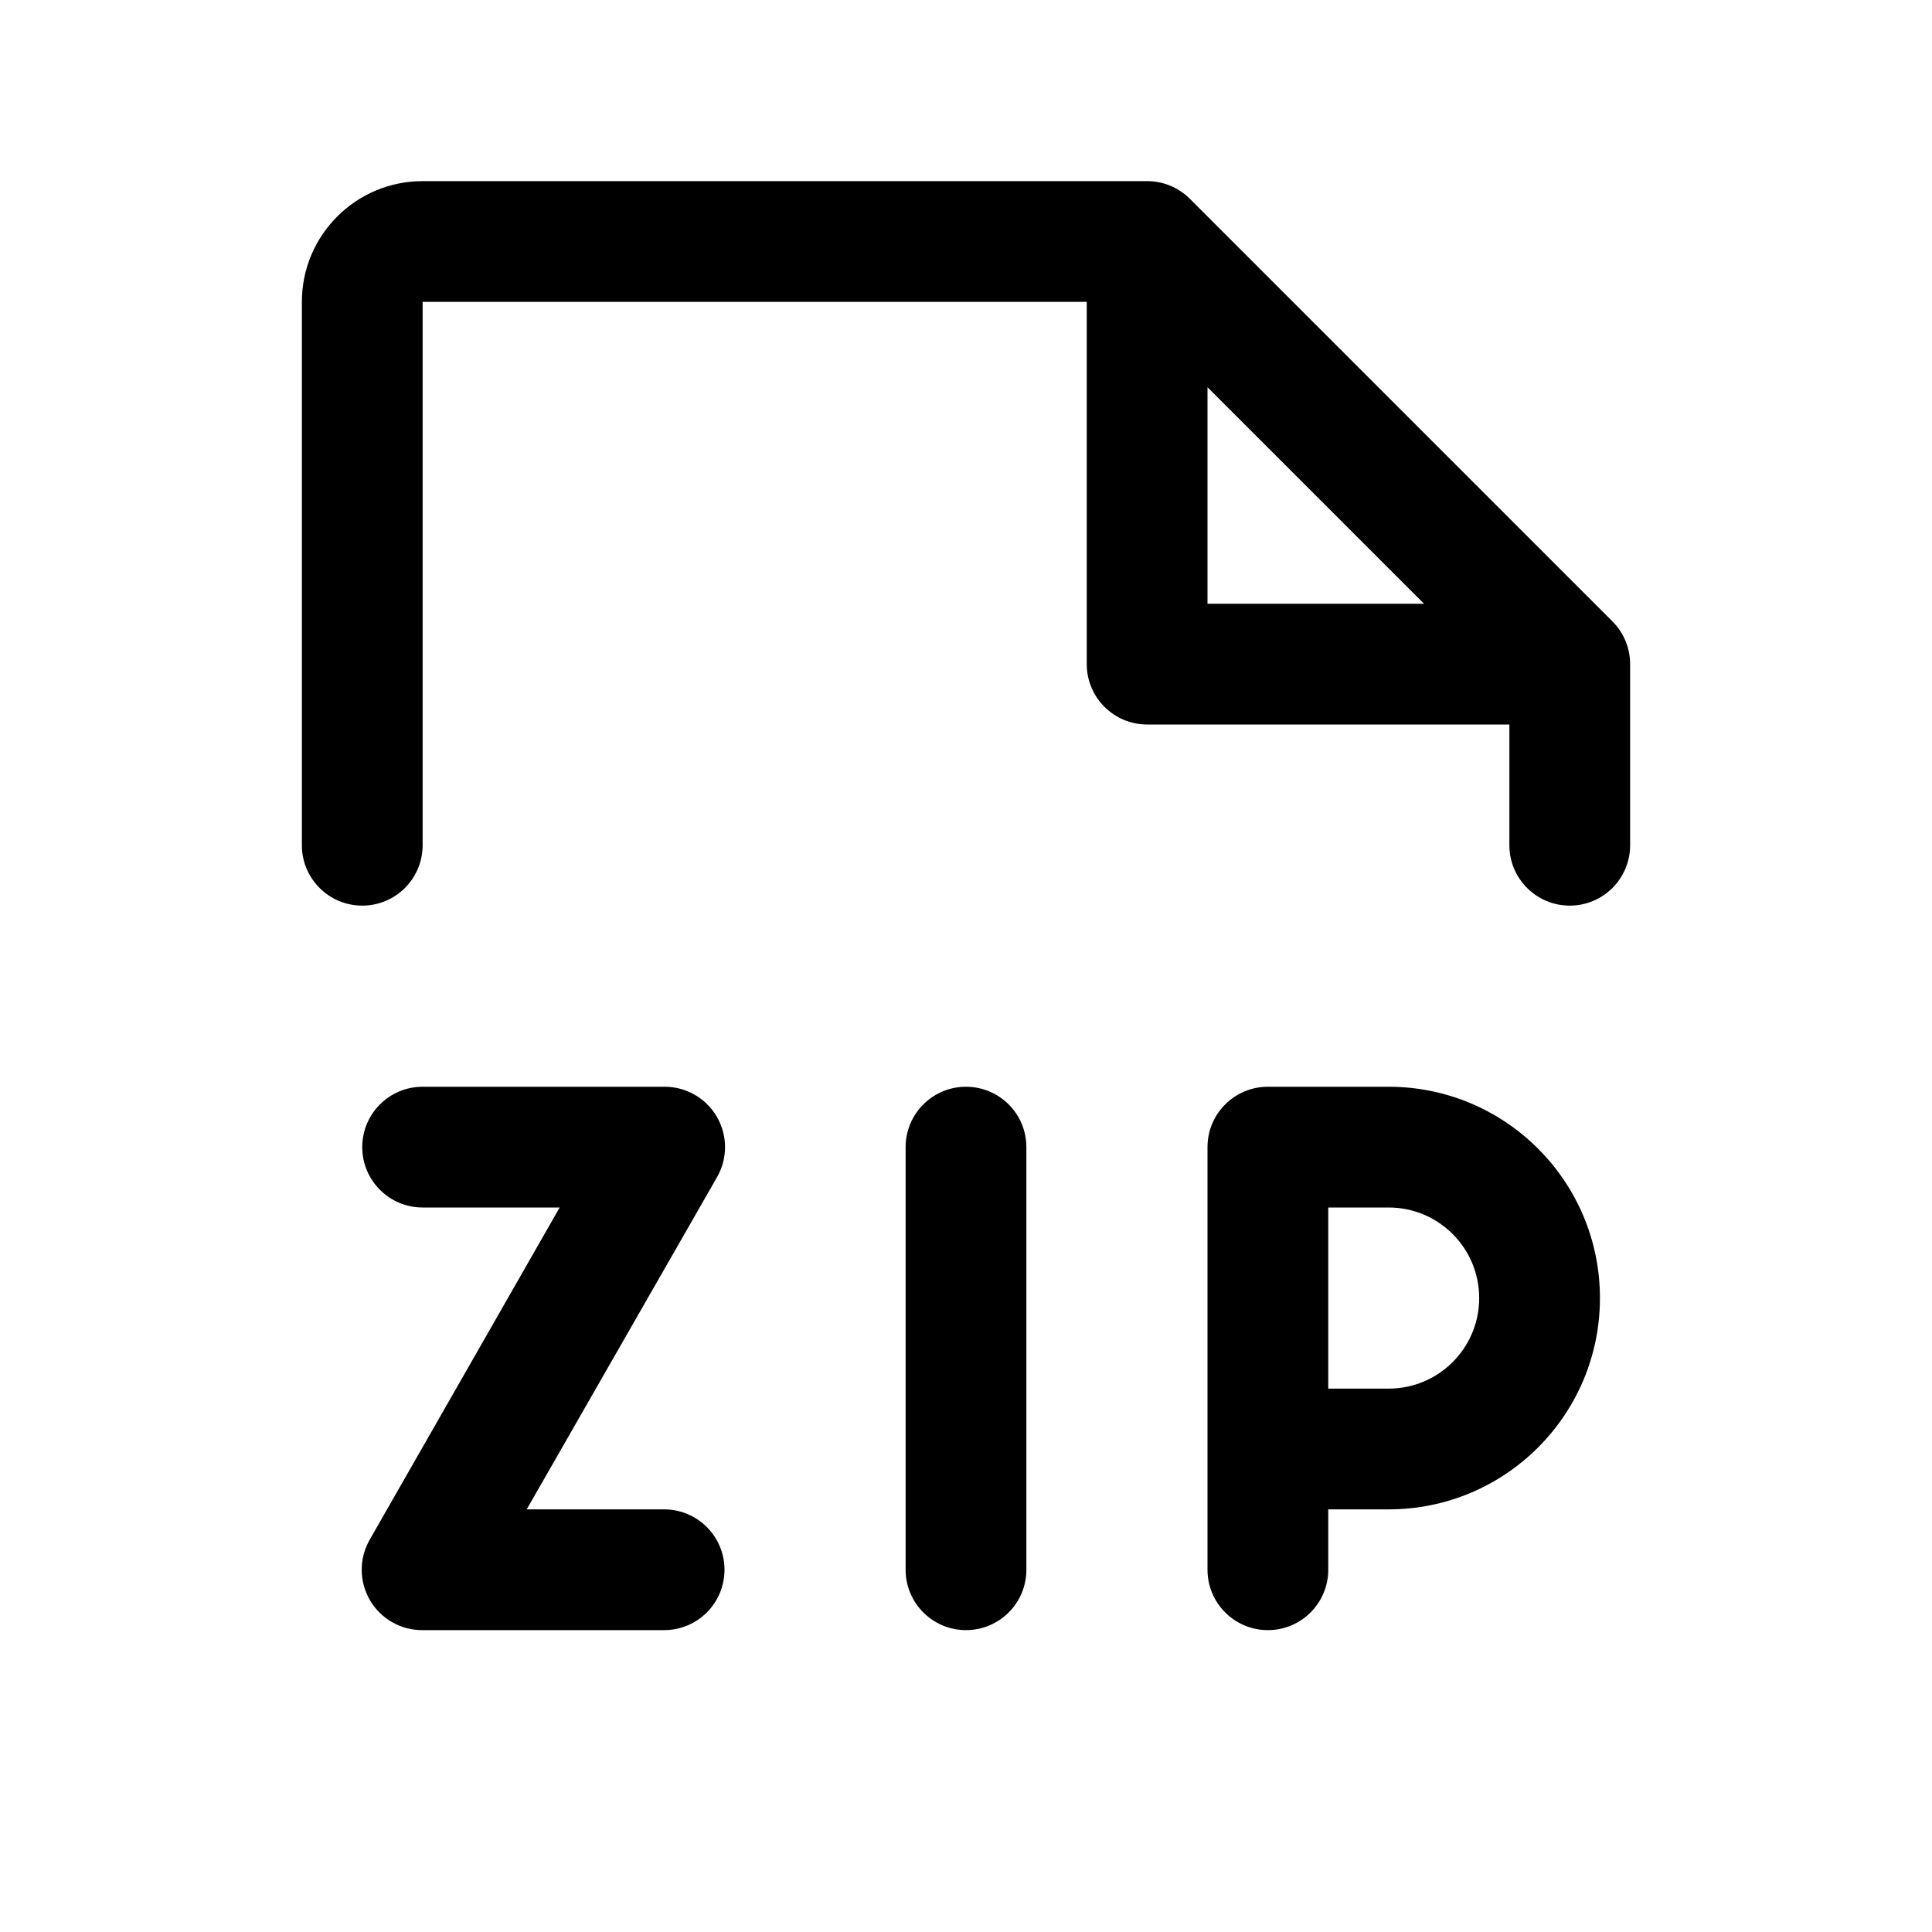
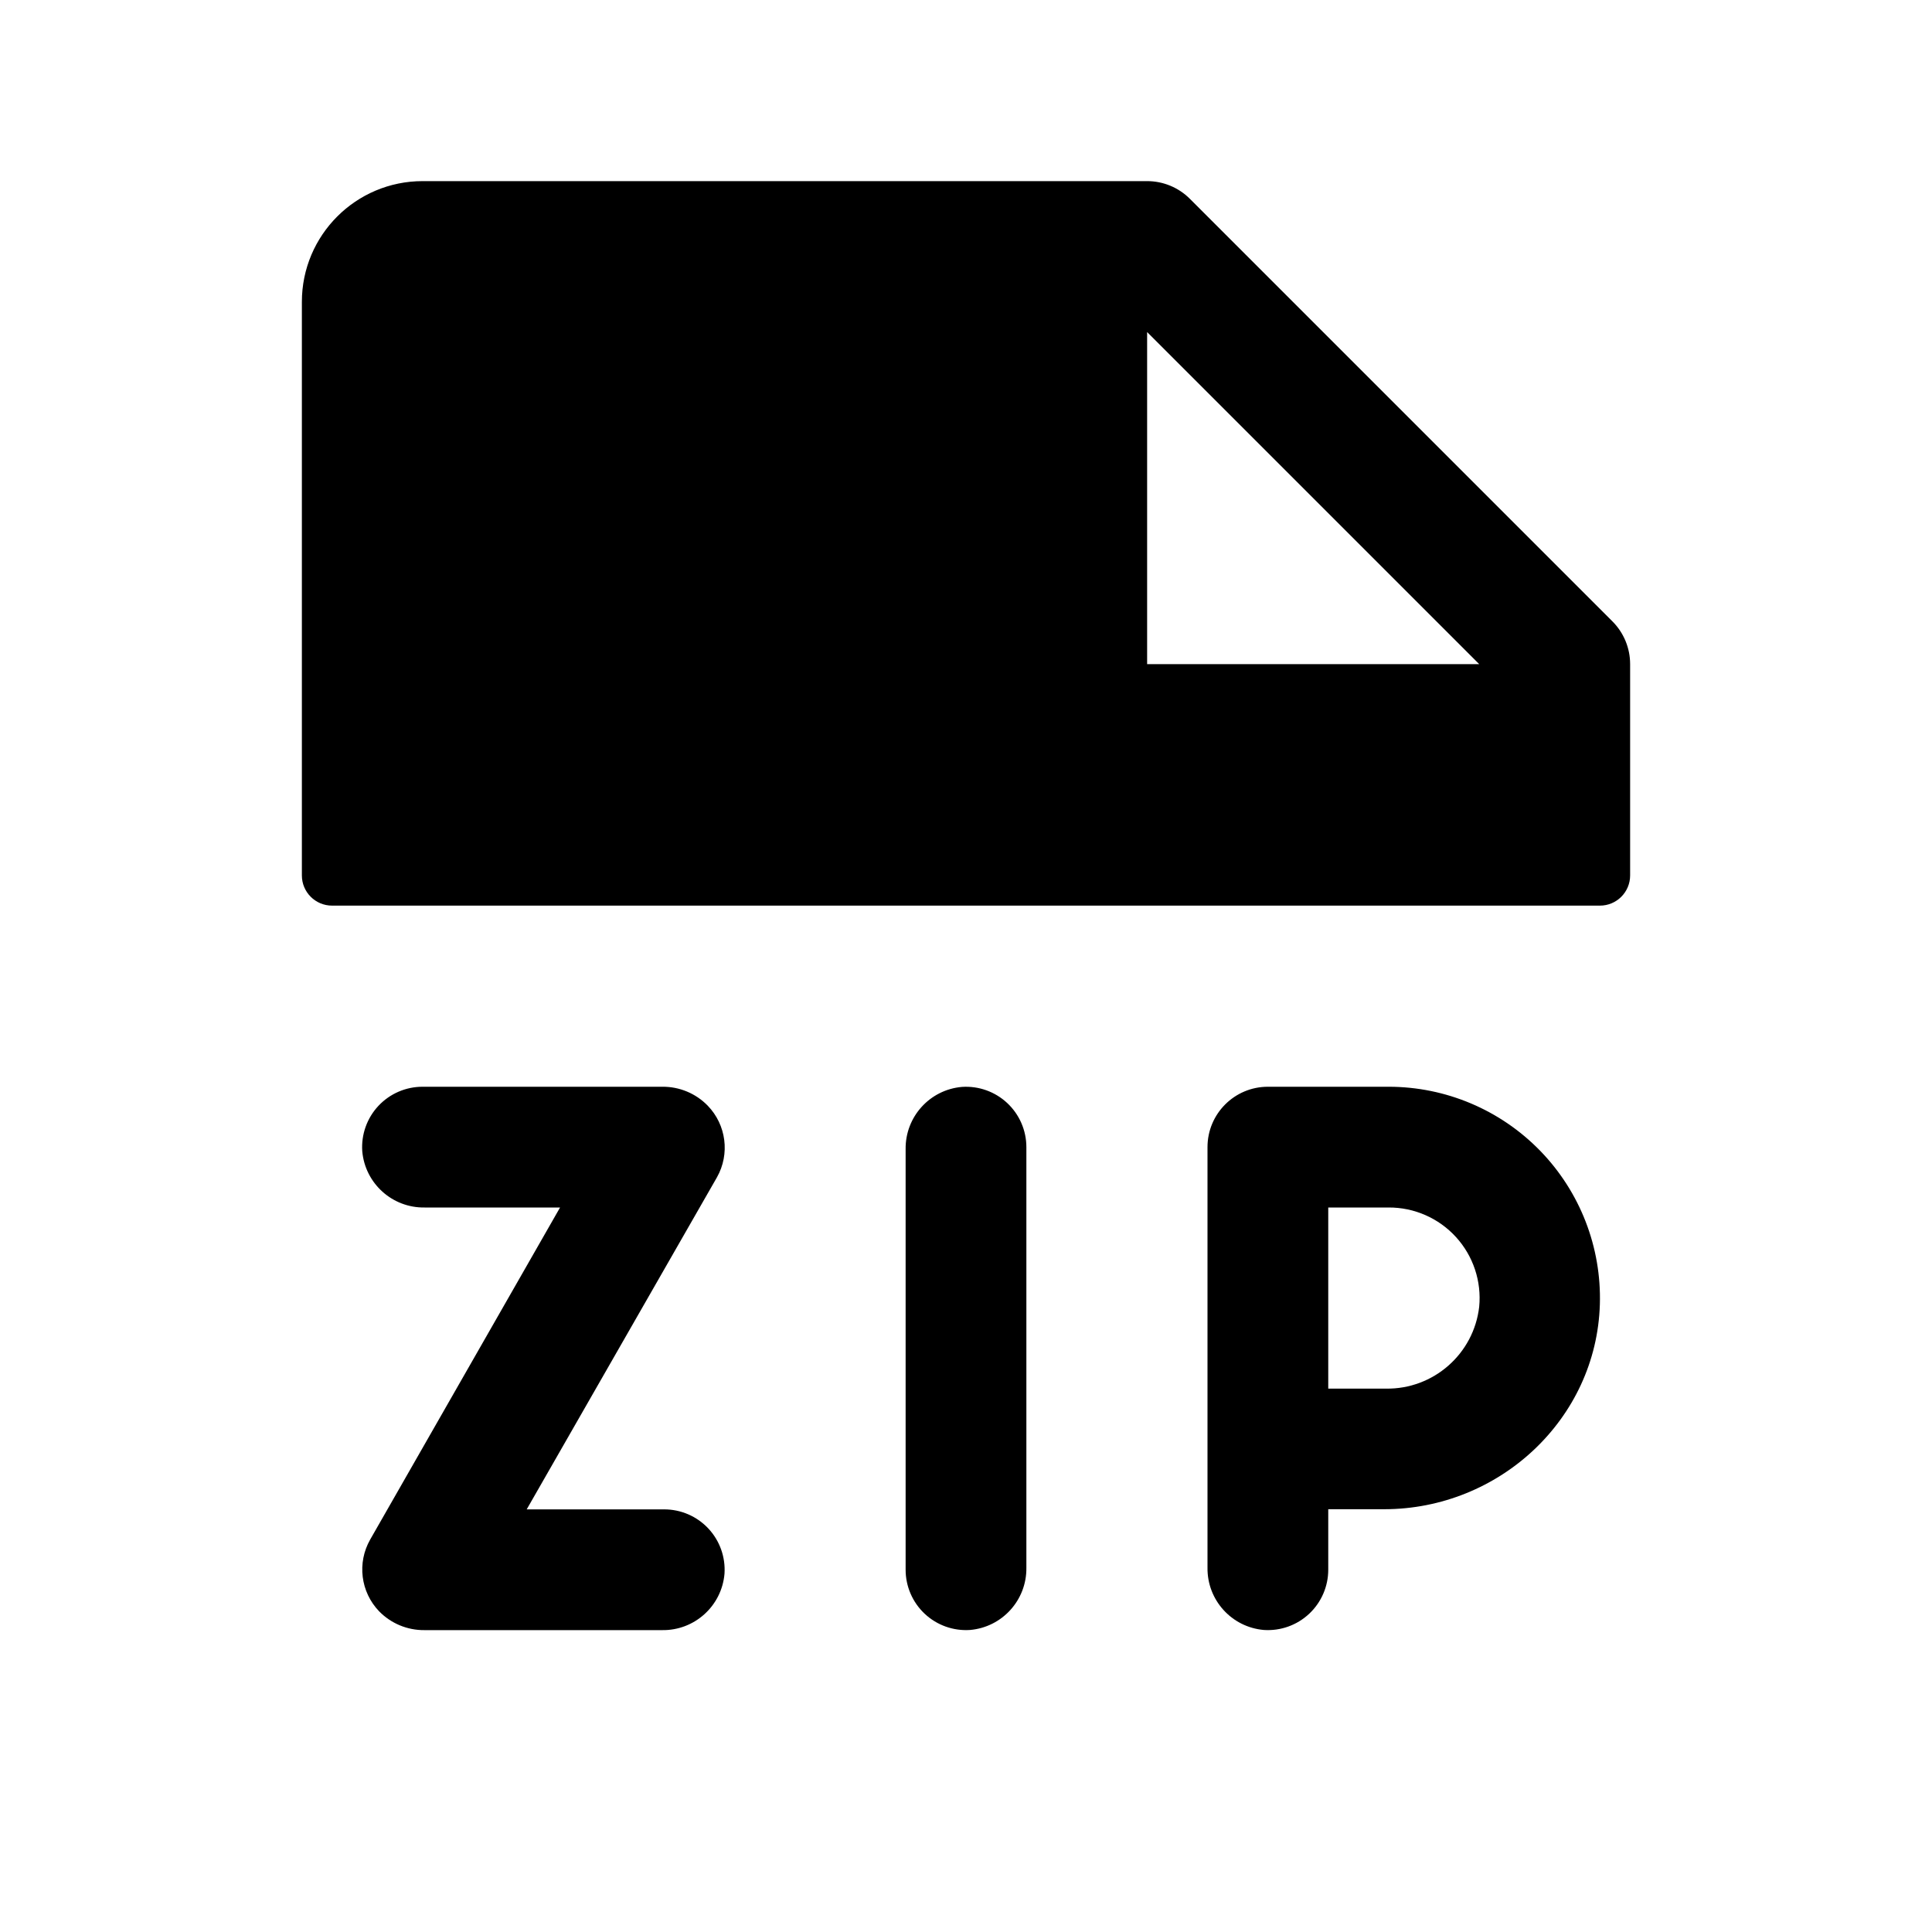
<svg xmlns="http://www.w3.org/2000/svg" viewBox="0 0 256 256" fill="currentColor">
-   <path d="M184,144H168a8,8,0,0,0-8,8v56a8,8,0,0,0,16,0v-8h8a28,28,0,0,0,0-56Zm0,40h-8V160h8a12,12,0,0,1,0,24Zm-48-32v56a8,8,0,0,1-16,0V152a8,8,0,0,1,16,0ZM96,208a8,8,0,0,1-8,8H56a8,8,0,0,1-7-12l25.16-44H56a8,8,0,0,1,0-16H88a8,8,0,0,1,7,12L69.79,200H88A8,8,0,0,1,96,208ZM213.66,82.34l-56-56A8,8,0,0,0,152,24H56A16,16,0,0,0,40,40v72a8,8,0,0,0,16,0V40h88V88a8,8,0,0,0,8,8h48v16a8,8,0,0,0,16,0V88A8,8,0,0,0,213.66,82.34ZM160,80V51.31L188.69,80Z" />
+   <path d="M184,144H168a8,8,0,0,0-8,8v55.73a8.17,8.17,0,0,0,7.47,8.25,8,8,0,0,0,8.53-8v-8h7.4c15.24,0,28.14-11.92,28.59-27.15A28,28,0,0,0,184,144Zm-.35,40H176V160h8A12,12,0,0,1,196,173.16,12.25,12.25,0,0,1,183.65,184ZM136,152v55.73a8.17,8.17,0,0,1-7.47,8.25,8,8,0,0,1-8.53-8V152.27a8.17,8.17,0,0,1,7.47-8.25A8,8,0,0,1,136,152ZM96,208.53A8.17,8.17,0,0,1,87.73,216H56.23a8.27,8.27,0,0,1-6-2.5A8,8,0,0,1,49.05,204l25.16-44H56.27A8.17,8.17,0,0,1,48,152.53,8,8,0,0,1,56,144H87.77a8.27,8.27,0,0,1,6,2.5A8,8,0,0,1,95,156L69.79,200H88A8,8,0,0,1,96,208.53ZM213.66,82.34l-56-56A8,8,0,0,0,152,24H56A16,16,0,0,0,40,40v76a4,4,0,0,0,4,4H212a4,4,0,0,0,4-4V88A8,8,0,0,0,213.66,82.34ZM152,88V44l44,44Z" />
</svg>
